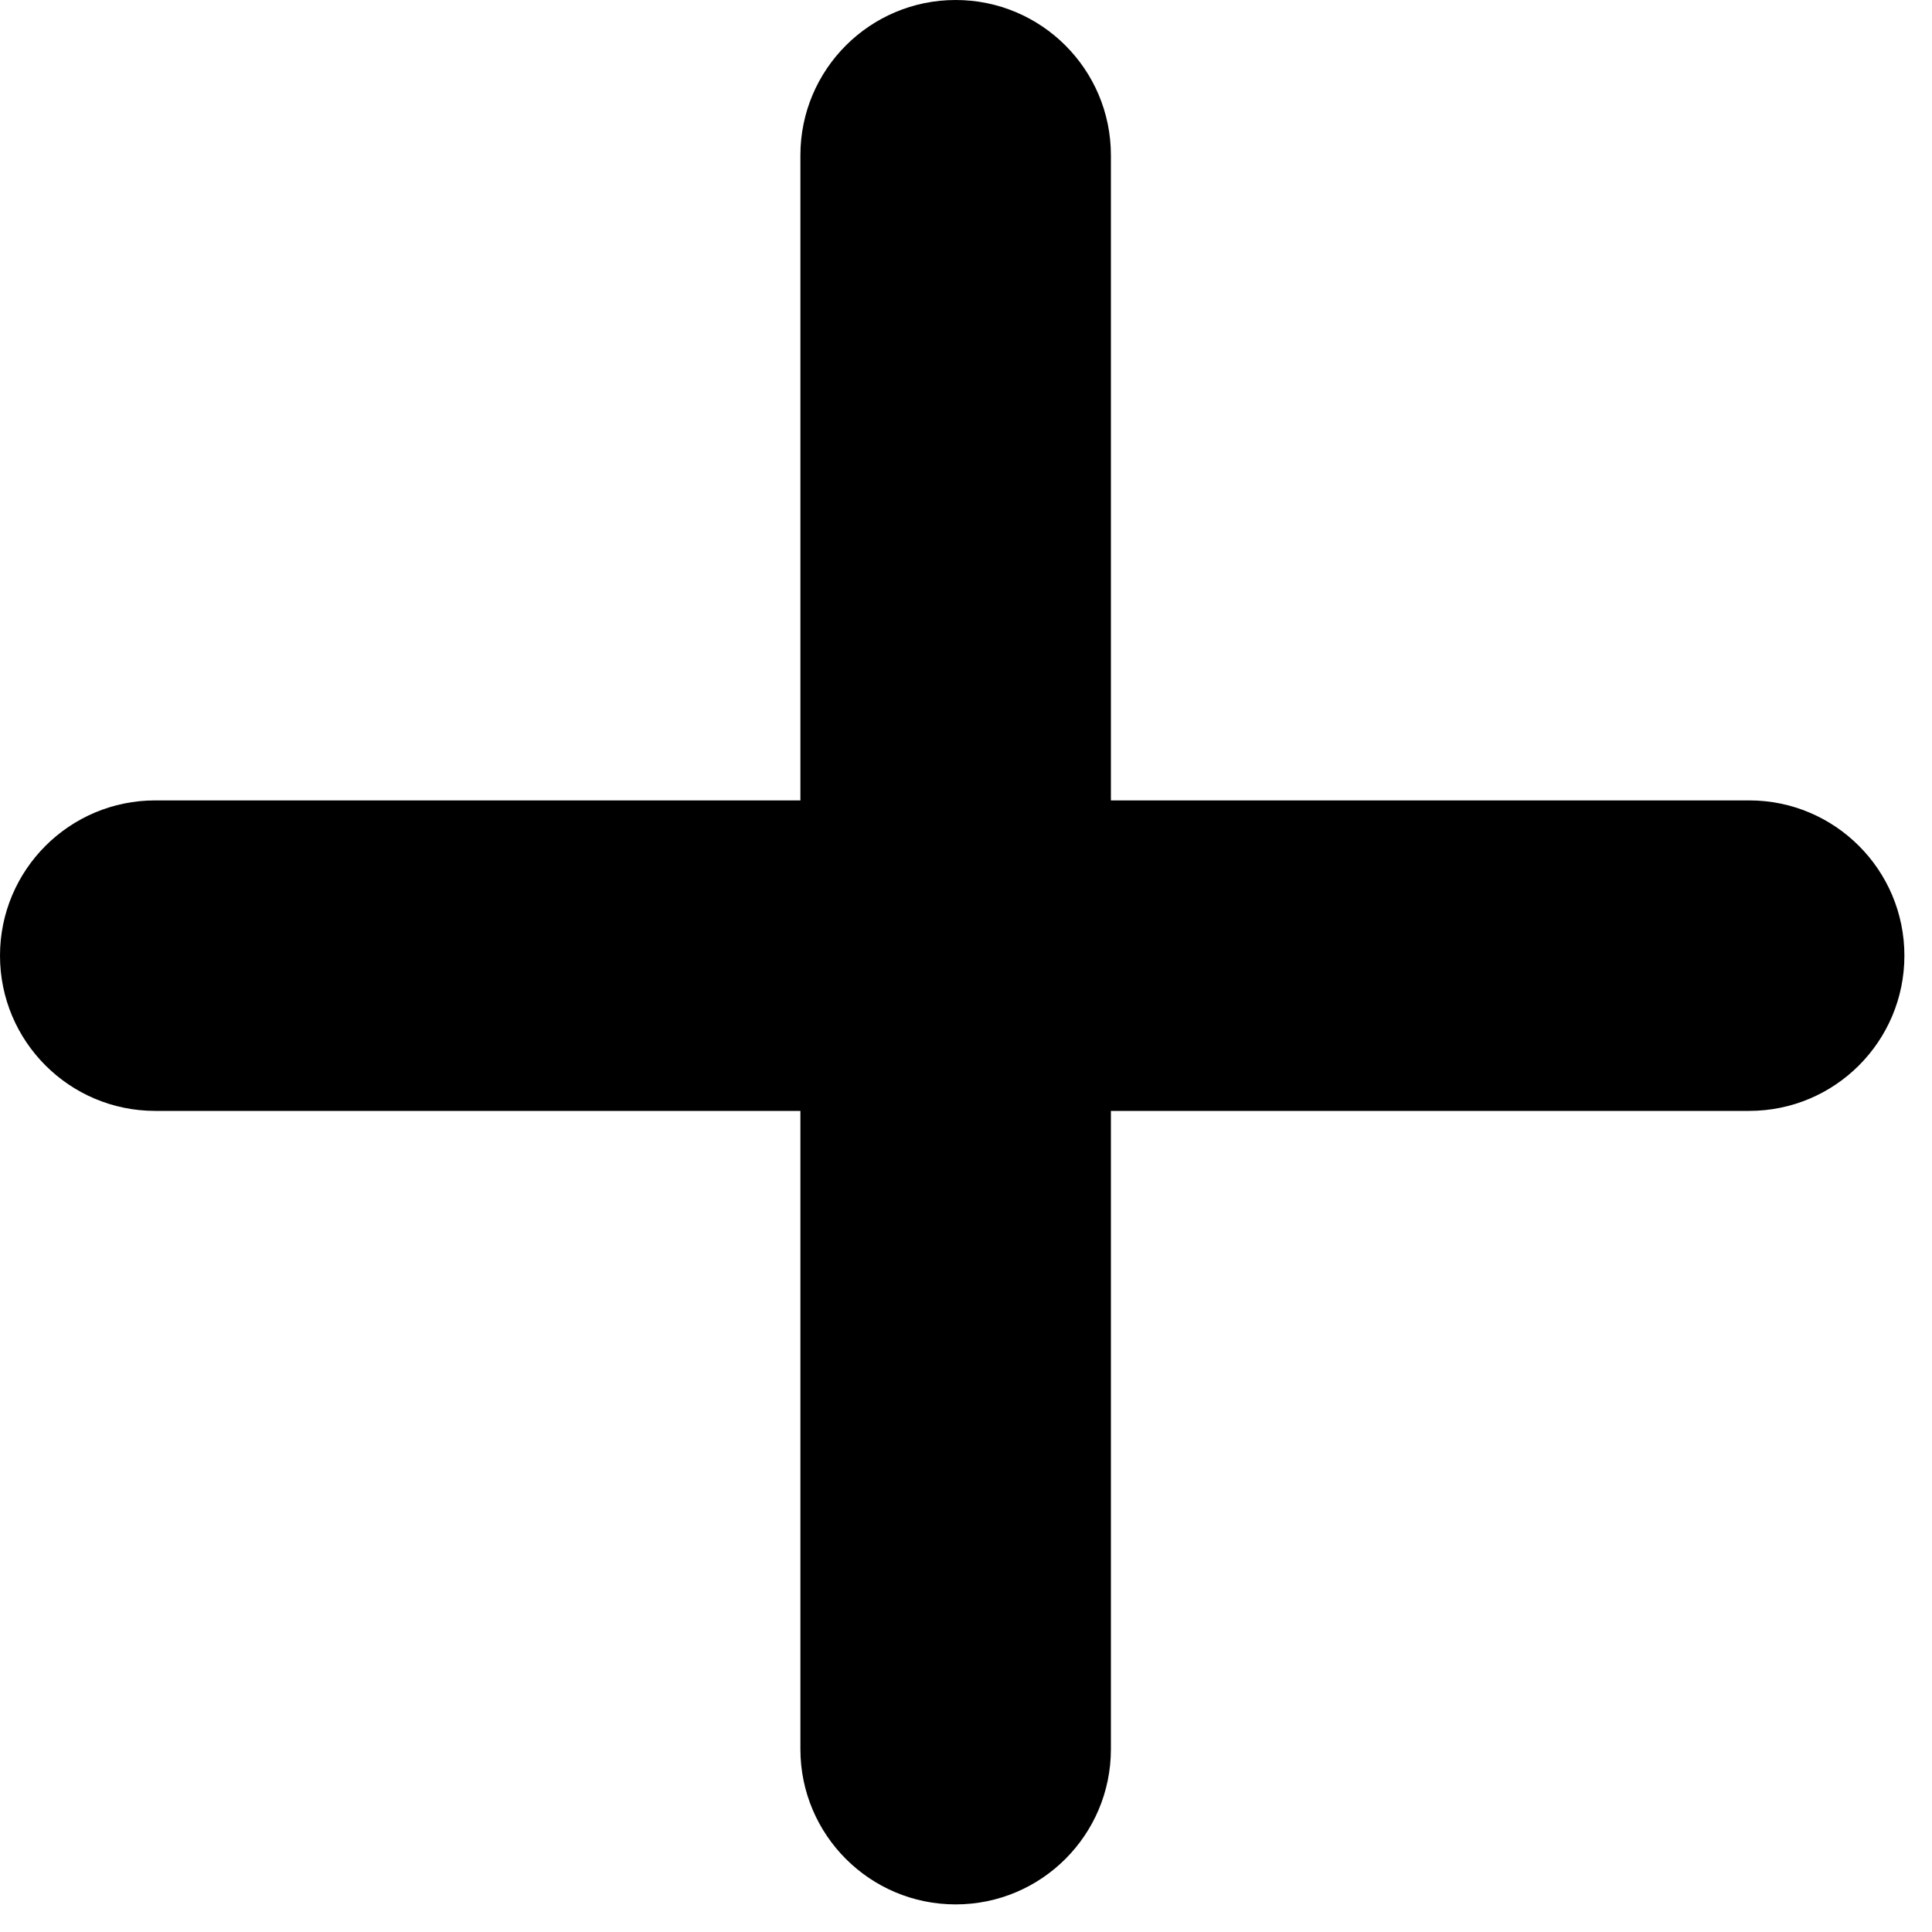
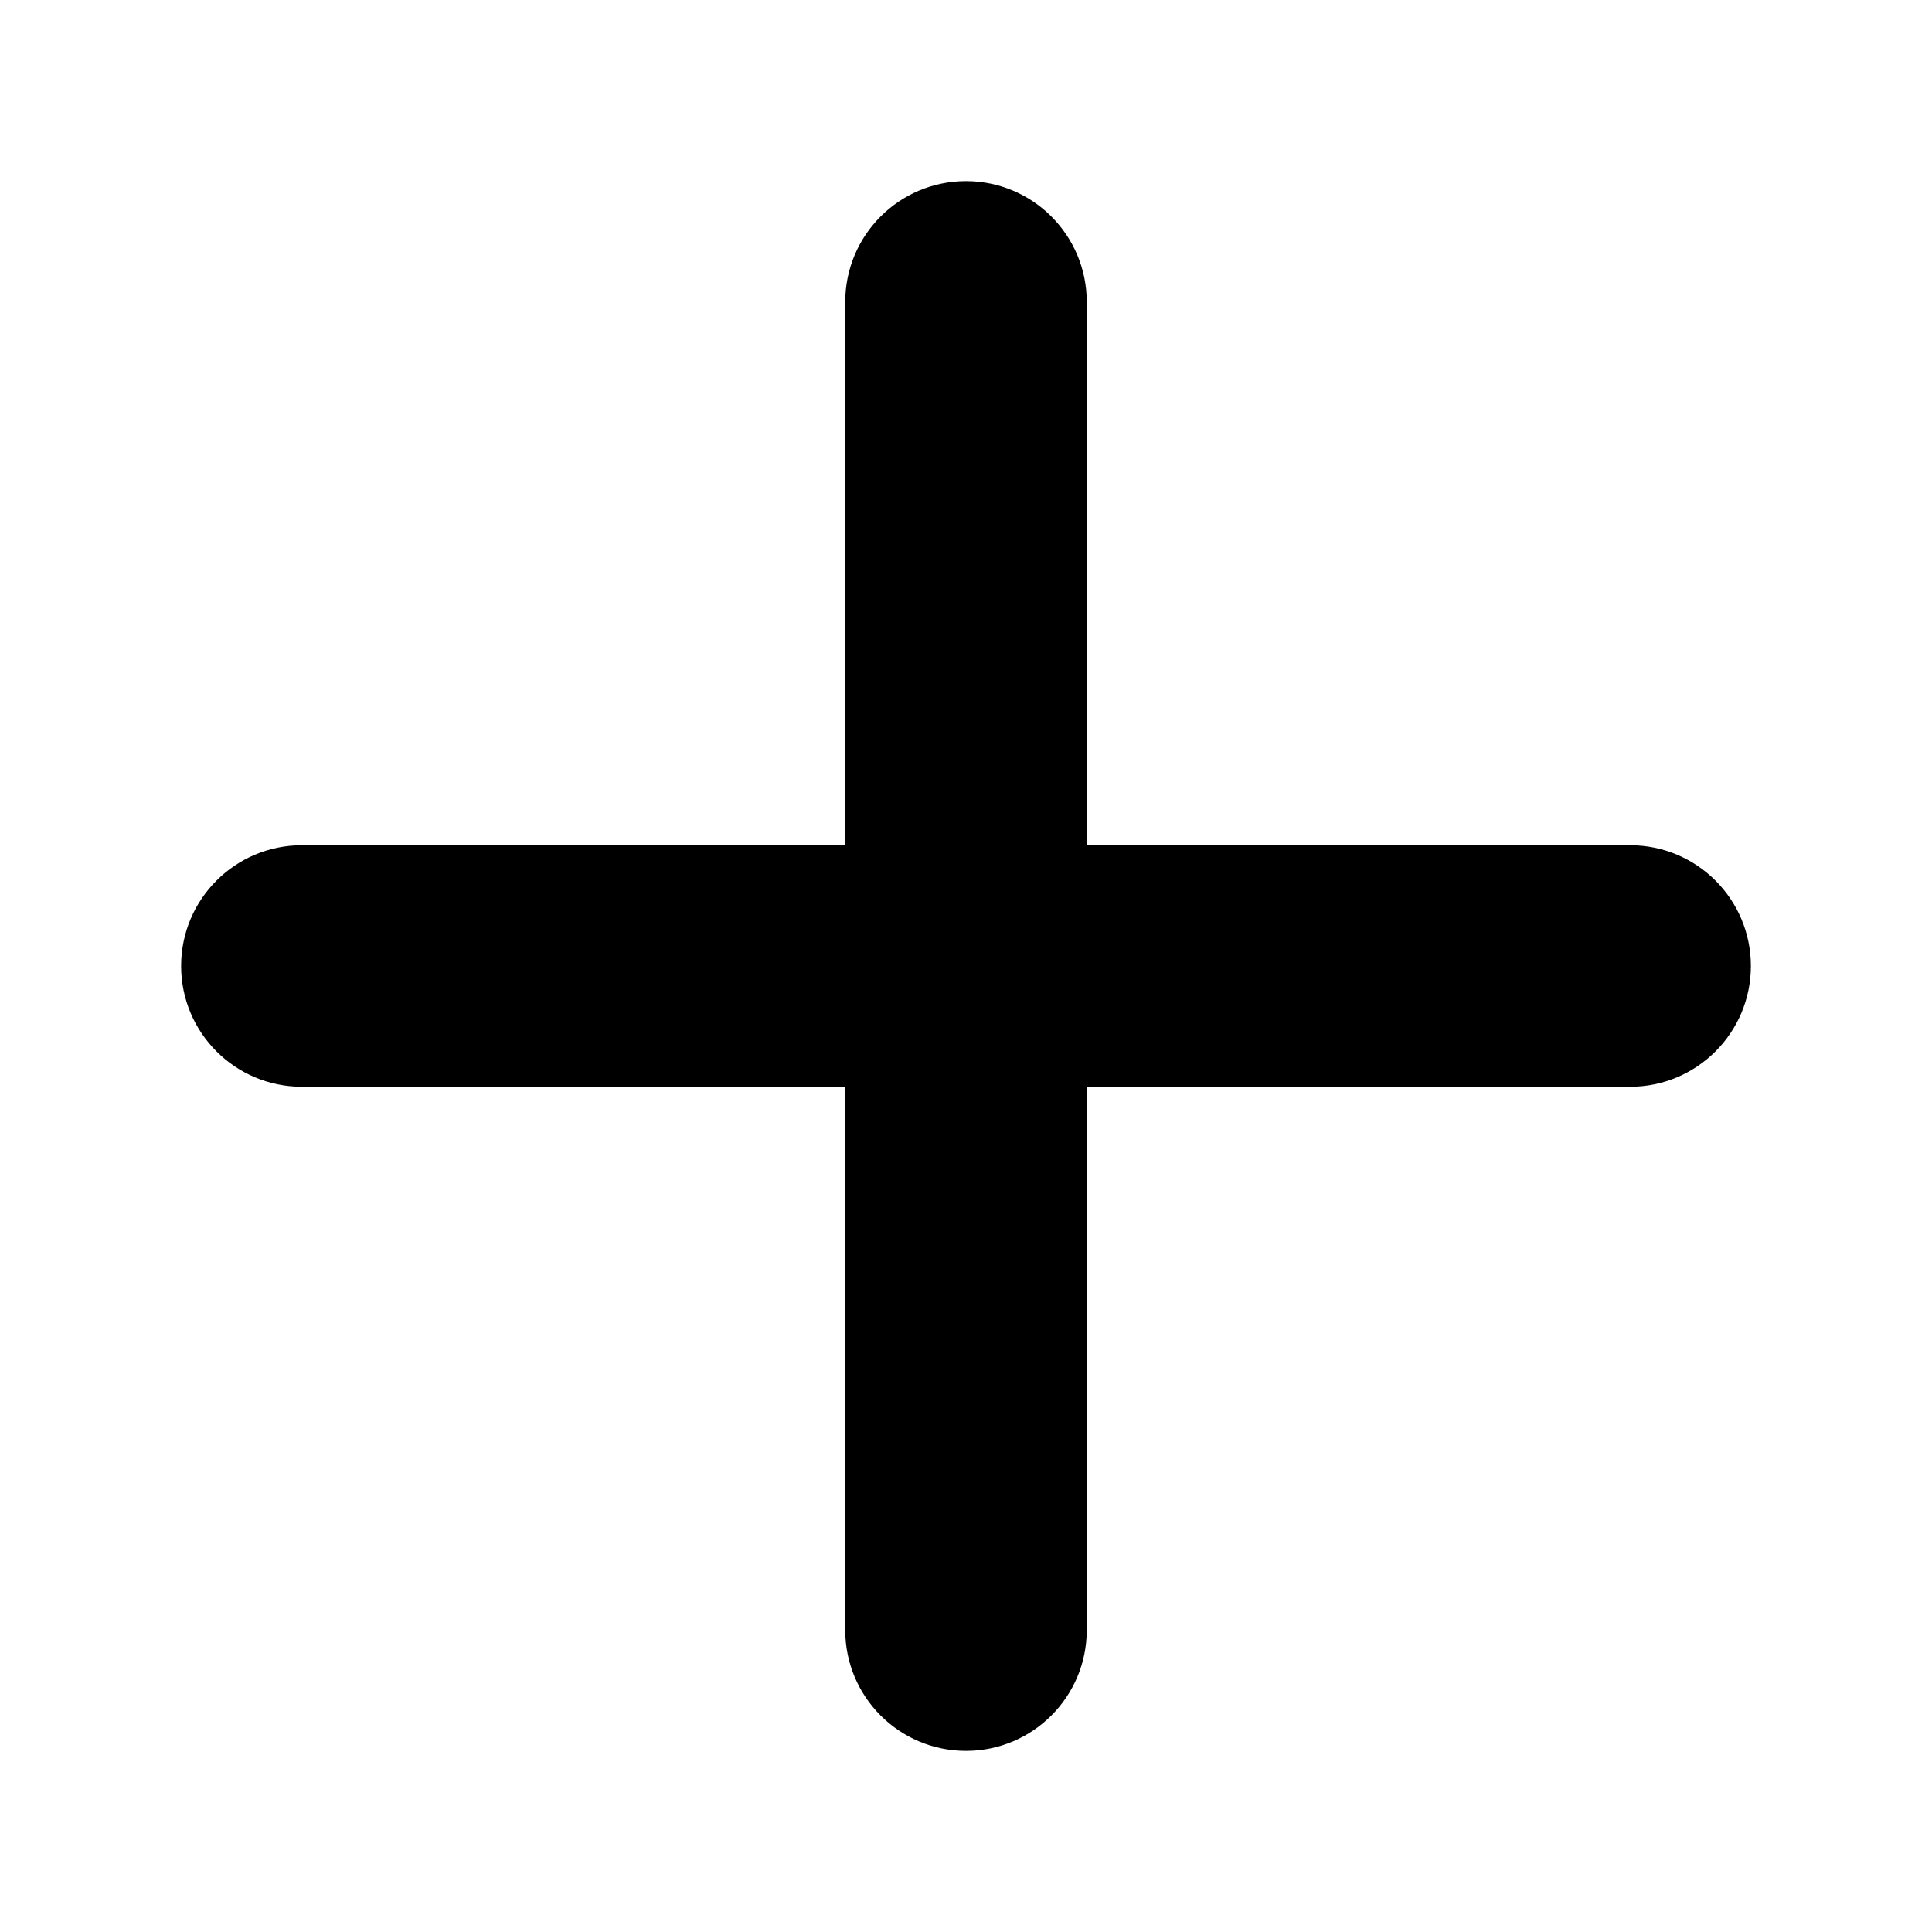
- <svg xmlns="http://www.w3.org/2000/svg" width="14" height="14" viewBox="0 0 14 14">
-   <path d="M8.05 5.8h4.625a1.125 1.125 0 0 1 0 2.25H8.05v4.625a1.125 1.125 0 0 1-2.25 0V8.05H1.125a1.125 1.125 0 0 1 0-2.25H5.8V1.125a1.125 1.125 0 0 1 2.25 0V5.8z" />
+ <svg xmlns="http://www.w3.org/2000/svg" viewBox="0 0 16 16">
+   <g transform="translate(1 1.5)" fill-rule="evenodd">
+     <rect x="6" width="2" height="13" rx="1" />
+     <rect x=".5" y="5.5" width="13" height="2" rx="1" />
+   </g>
</svg>
